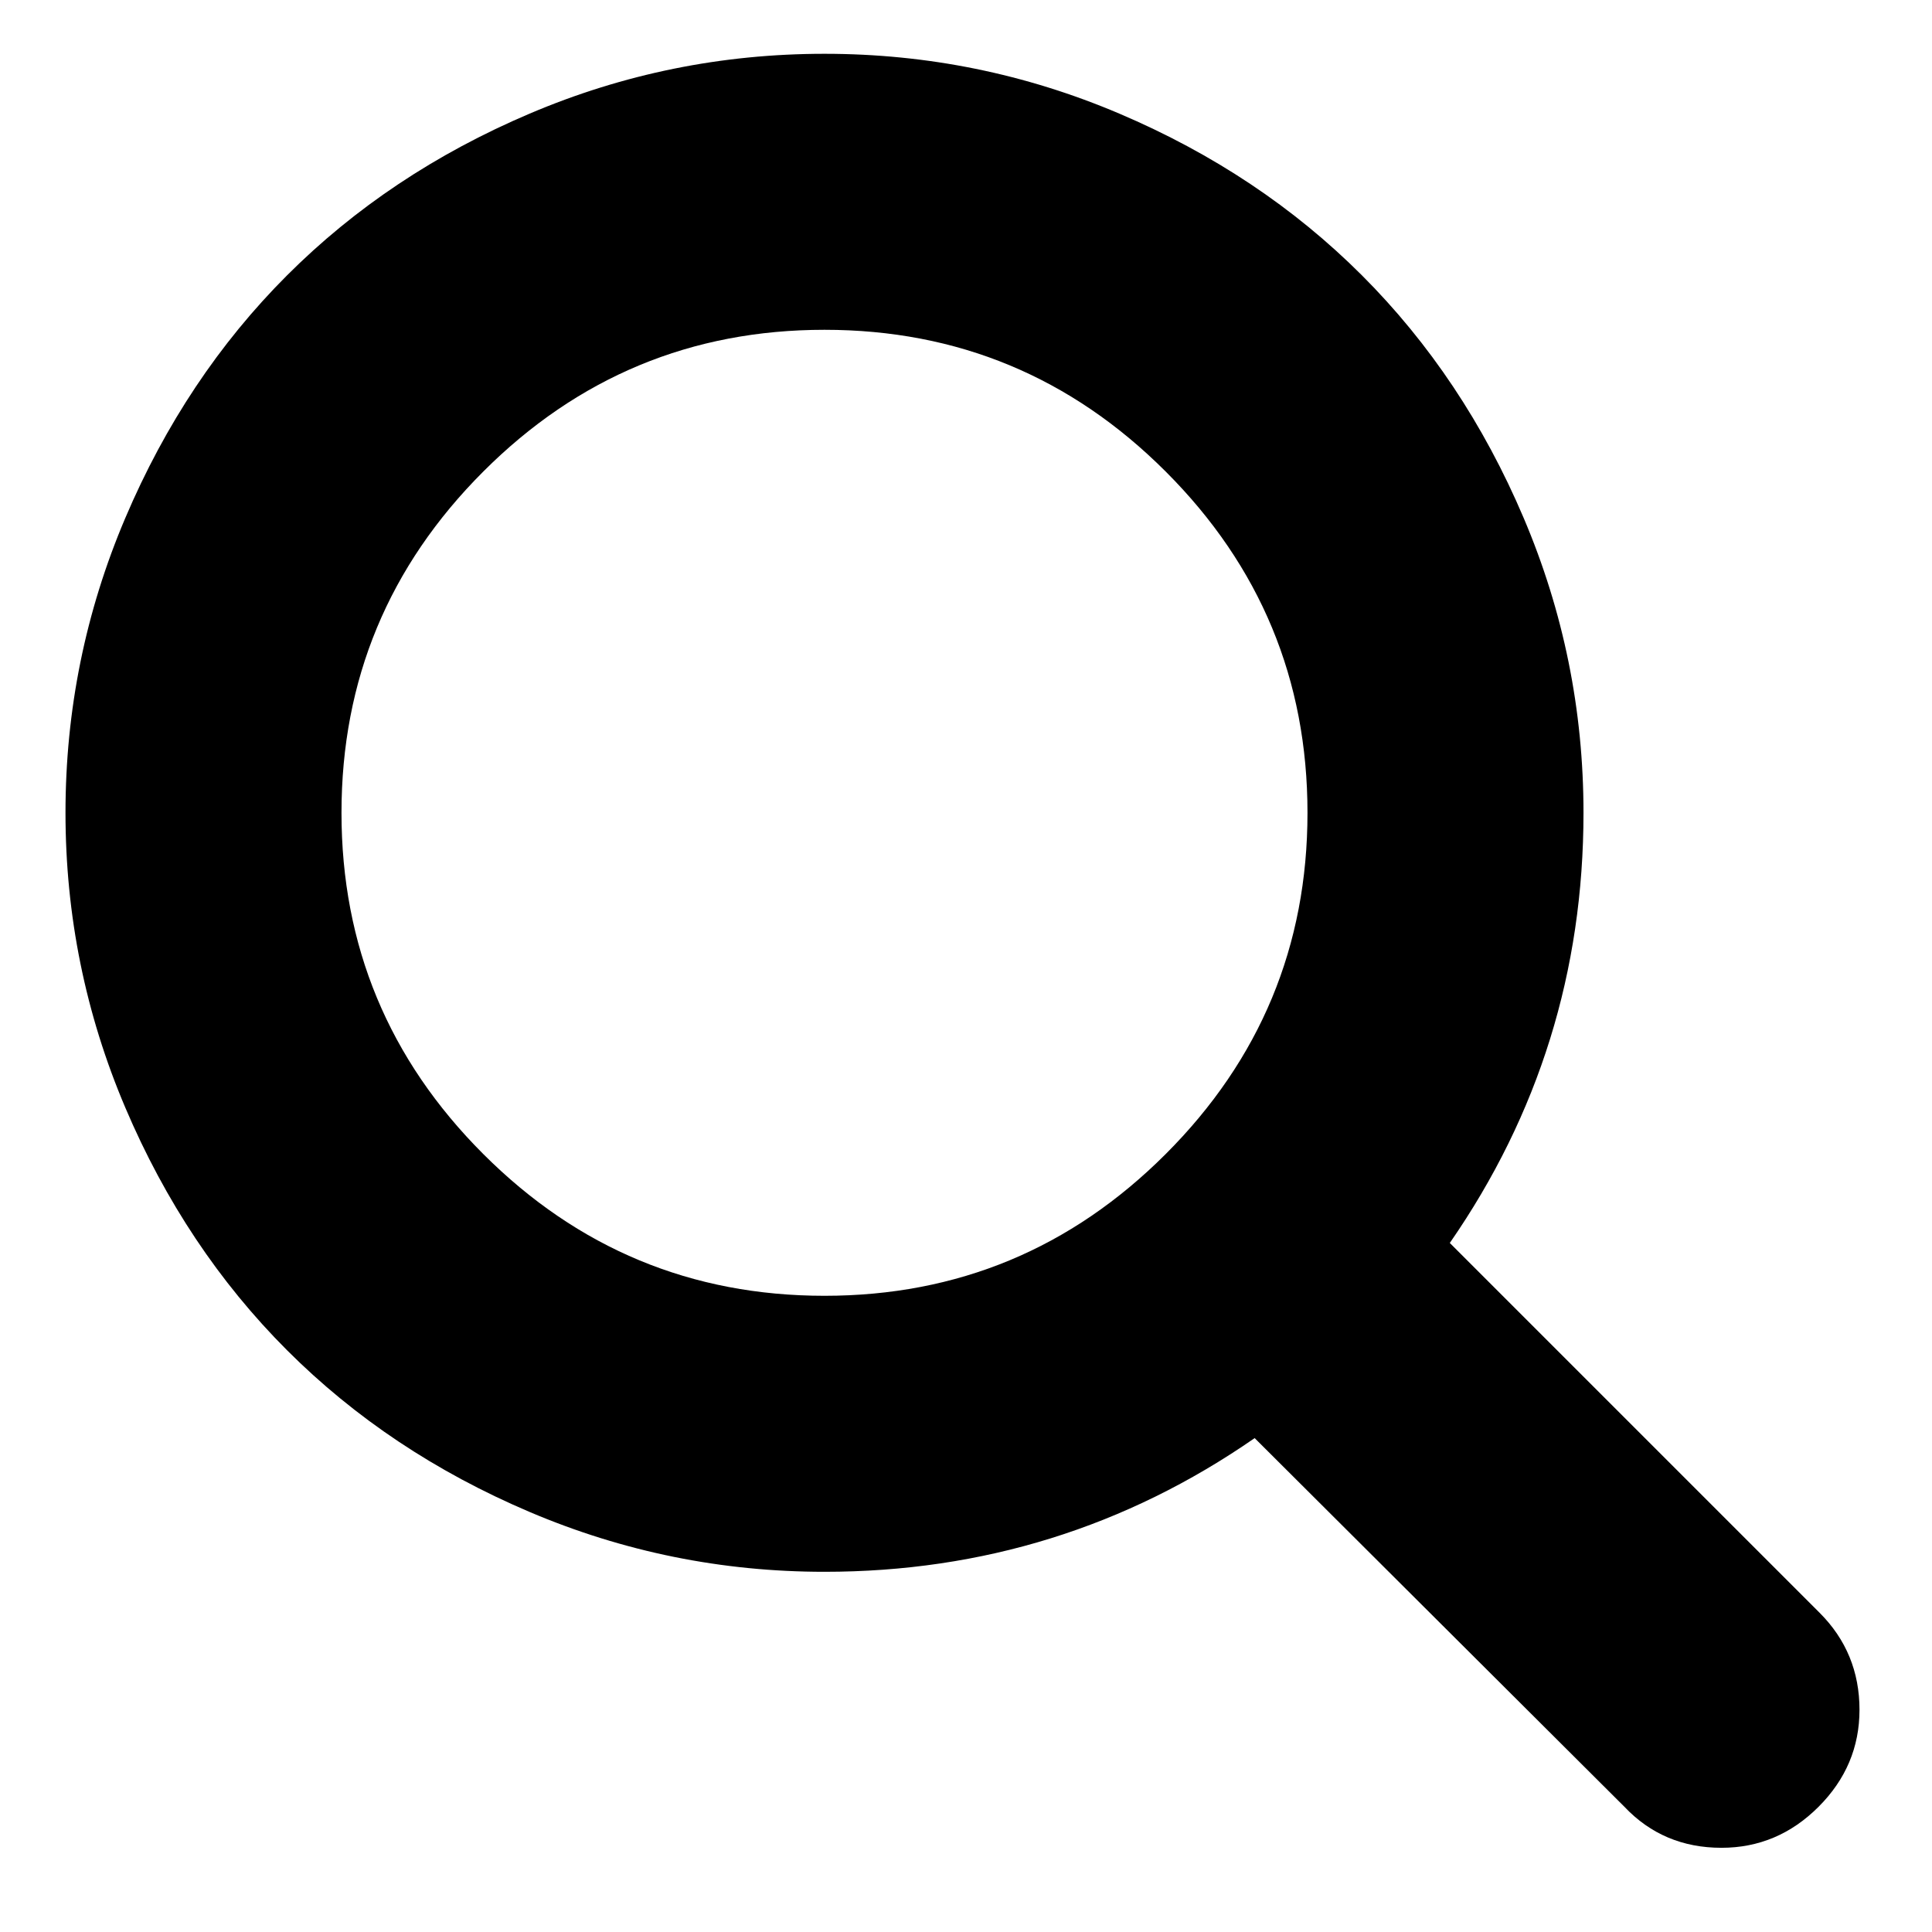
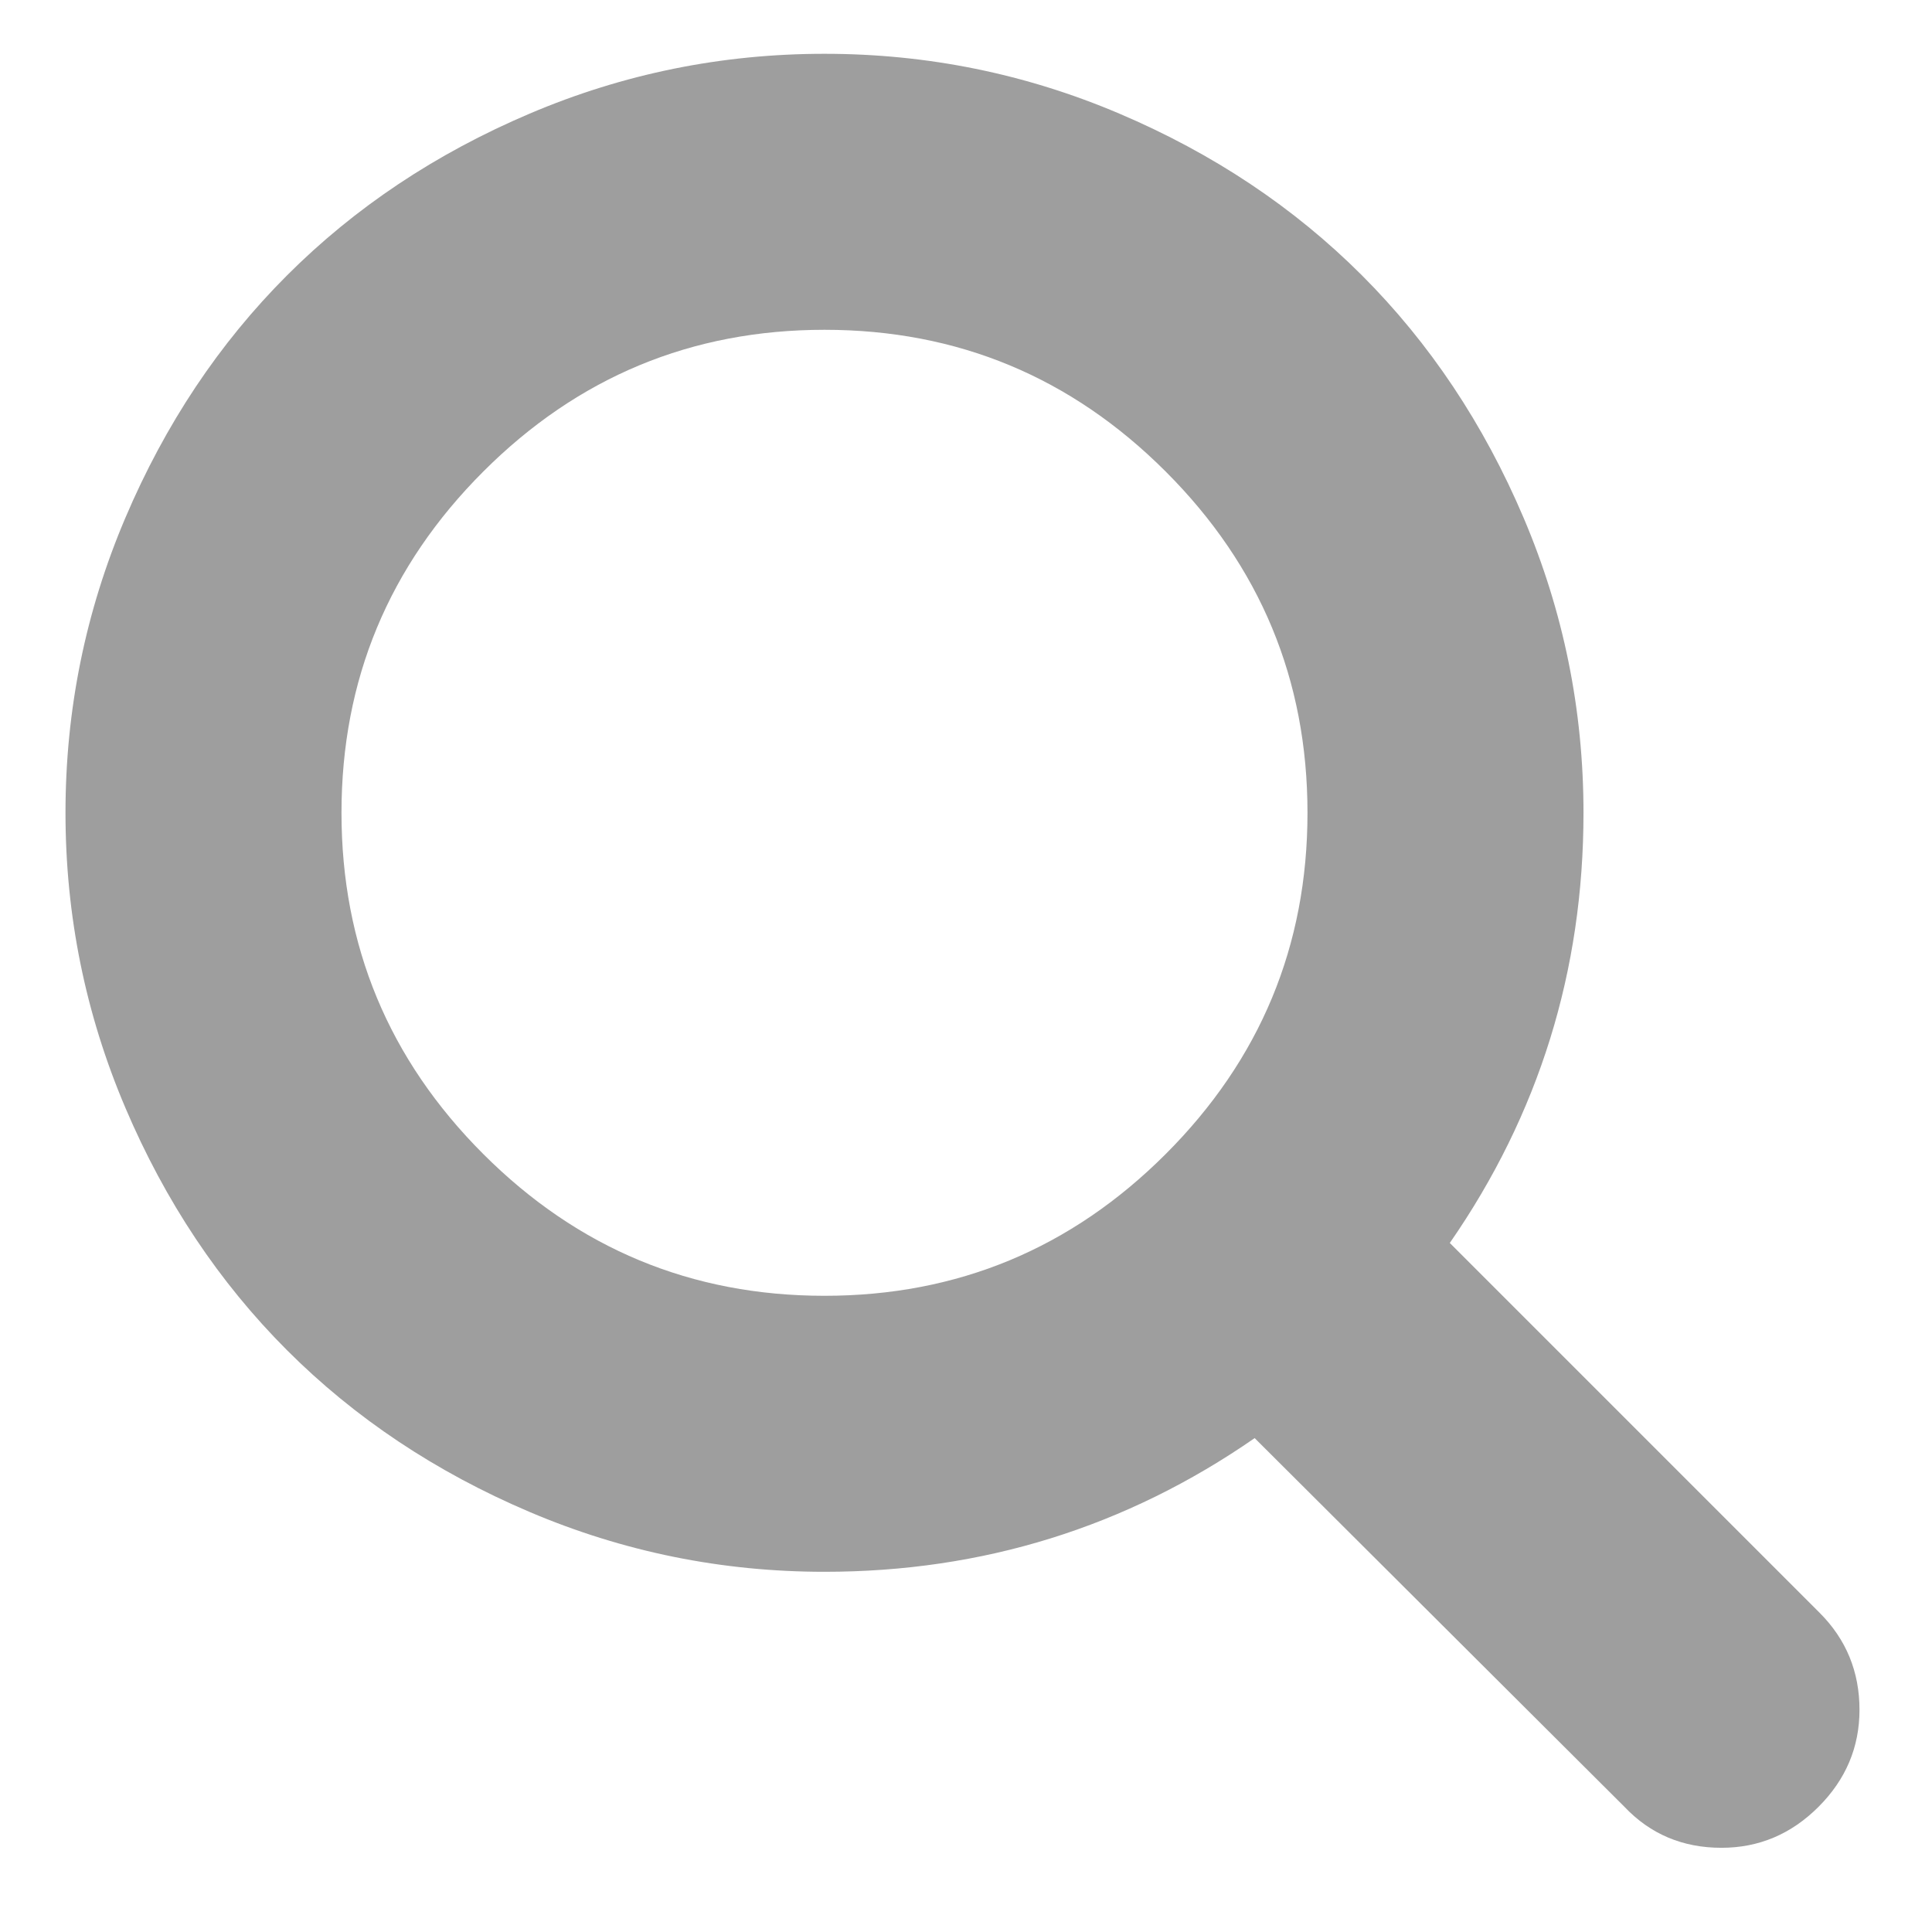
<svg xmlns="http://www.w3.org/2000/svg" viewBox="0 -256 1792 1792" id="svg3025" version="1.1" width="100%" height="100%">
  <defs id="defs3033" />
  <g transform="matrix(1,0,0,-1,60.74576,1201.898)" id="g3027">
-     <path d="m 1152,704 q 0,185 -131.5,316.5 Q 889,1152 704,1152 519,1152 387.5,1020.5 256,889 256,704 256,519 387.5,387.5 519,256 704,256 889,256 1020.5,387.5 1152,519 1152,704 z m 512,-832 q 0,-52 -38,-90 -38,-38 -90,-38 -54,0 -90,38 L 1103,124 Q 924,0 704,0 561,0 430.5,55.5 300,111 205.5,205.5 111,300 55.5,430.5 0,561 0,704 q 0,143 55.5,273.5 55.5,130.5 150,225 94.5,94.5 225,150 130.5,55.5 273.5,55.5 143,0 273.5,-55.5 130.5,-55.5 225,-150 94.5,-94.5 150,-225 Q 1408,847 1408,704 1408,484 1284,305 l 343,-343 q 37,-37 37,-90 z" id="path3029" style="fill:currentColor" />
+     <path d="m 1152,704 q 0,185 -131.5,316.5 Q 889,1152 704,1152 519,1152 387.5,1020.5 256,889 256,704 256,519 387.5,387.5 519,256 704,256 889,256 1020.5,387.5 1152,519 1152,704 z m 512,-832 q 0,-52 -38,-90 -38,-38 -90,-38 -54,0 -90,38 L 1103,124 Q 924,0 704,0 561,0 430.5,55.5 300,111 205.5,205.5 111,300 55.5,430.5 0,561 0,704 q 0,143 55.5,273.5 55.5,130.5 150,225 94.5,94.5 225,150 130.5,55.5 273.5,55.5 143,0 273.5,-55.5 130.5,-55.5 225,-150 94.5,-94.5 150,-225 Q 1408,847 1408,704 1408,484 1284,305 l 343,-343 q 37,-37 37,-90 z" id="path3029" style="fill:#9E9E9E" />
  </g>
</svg>
